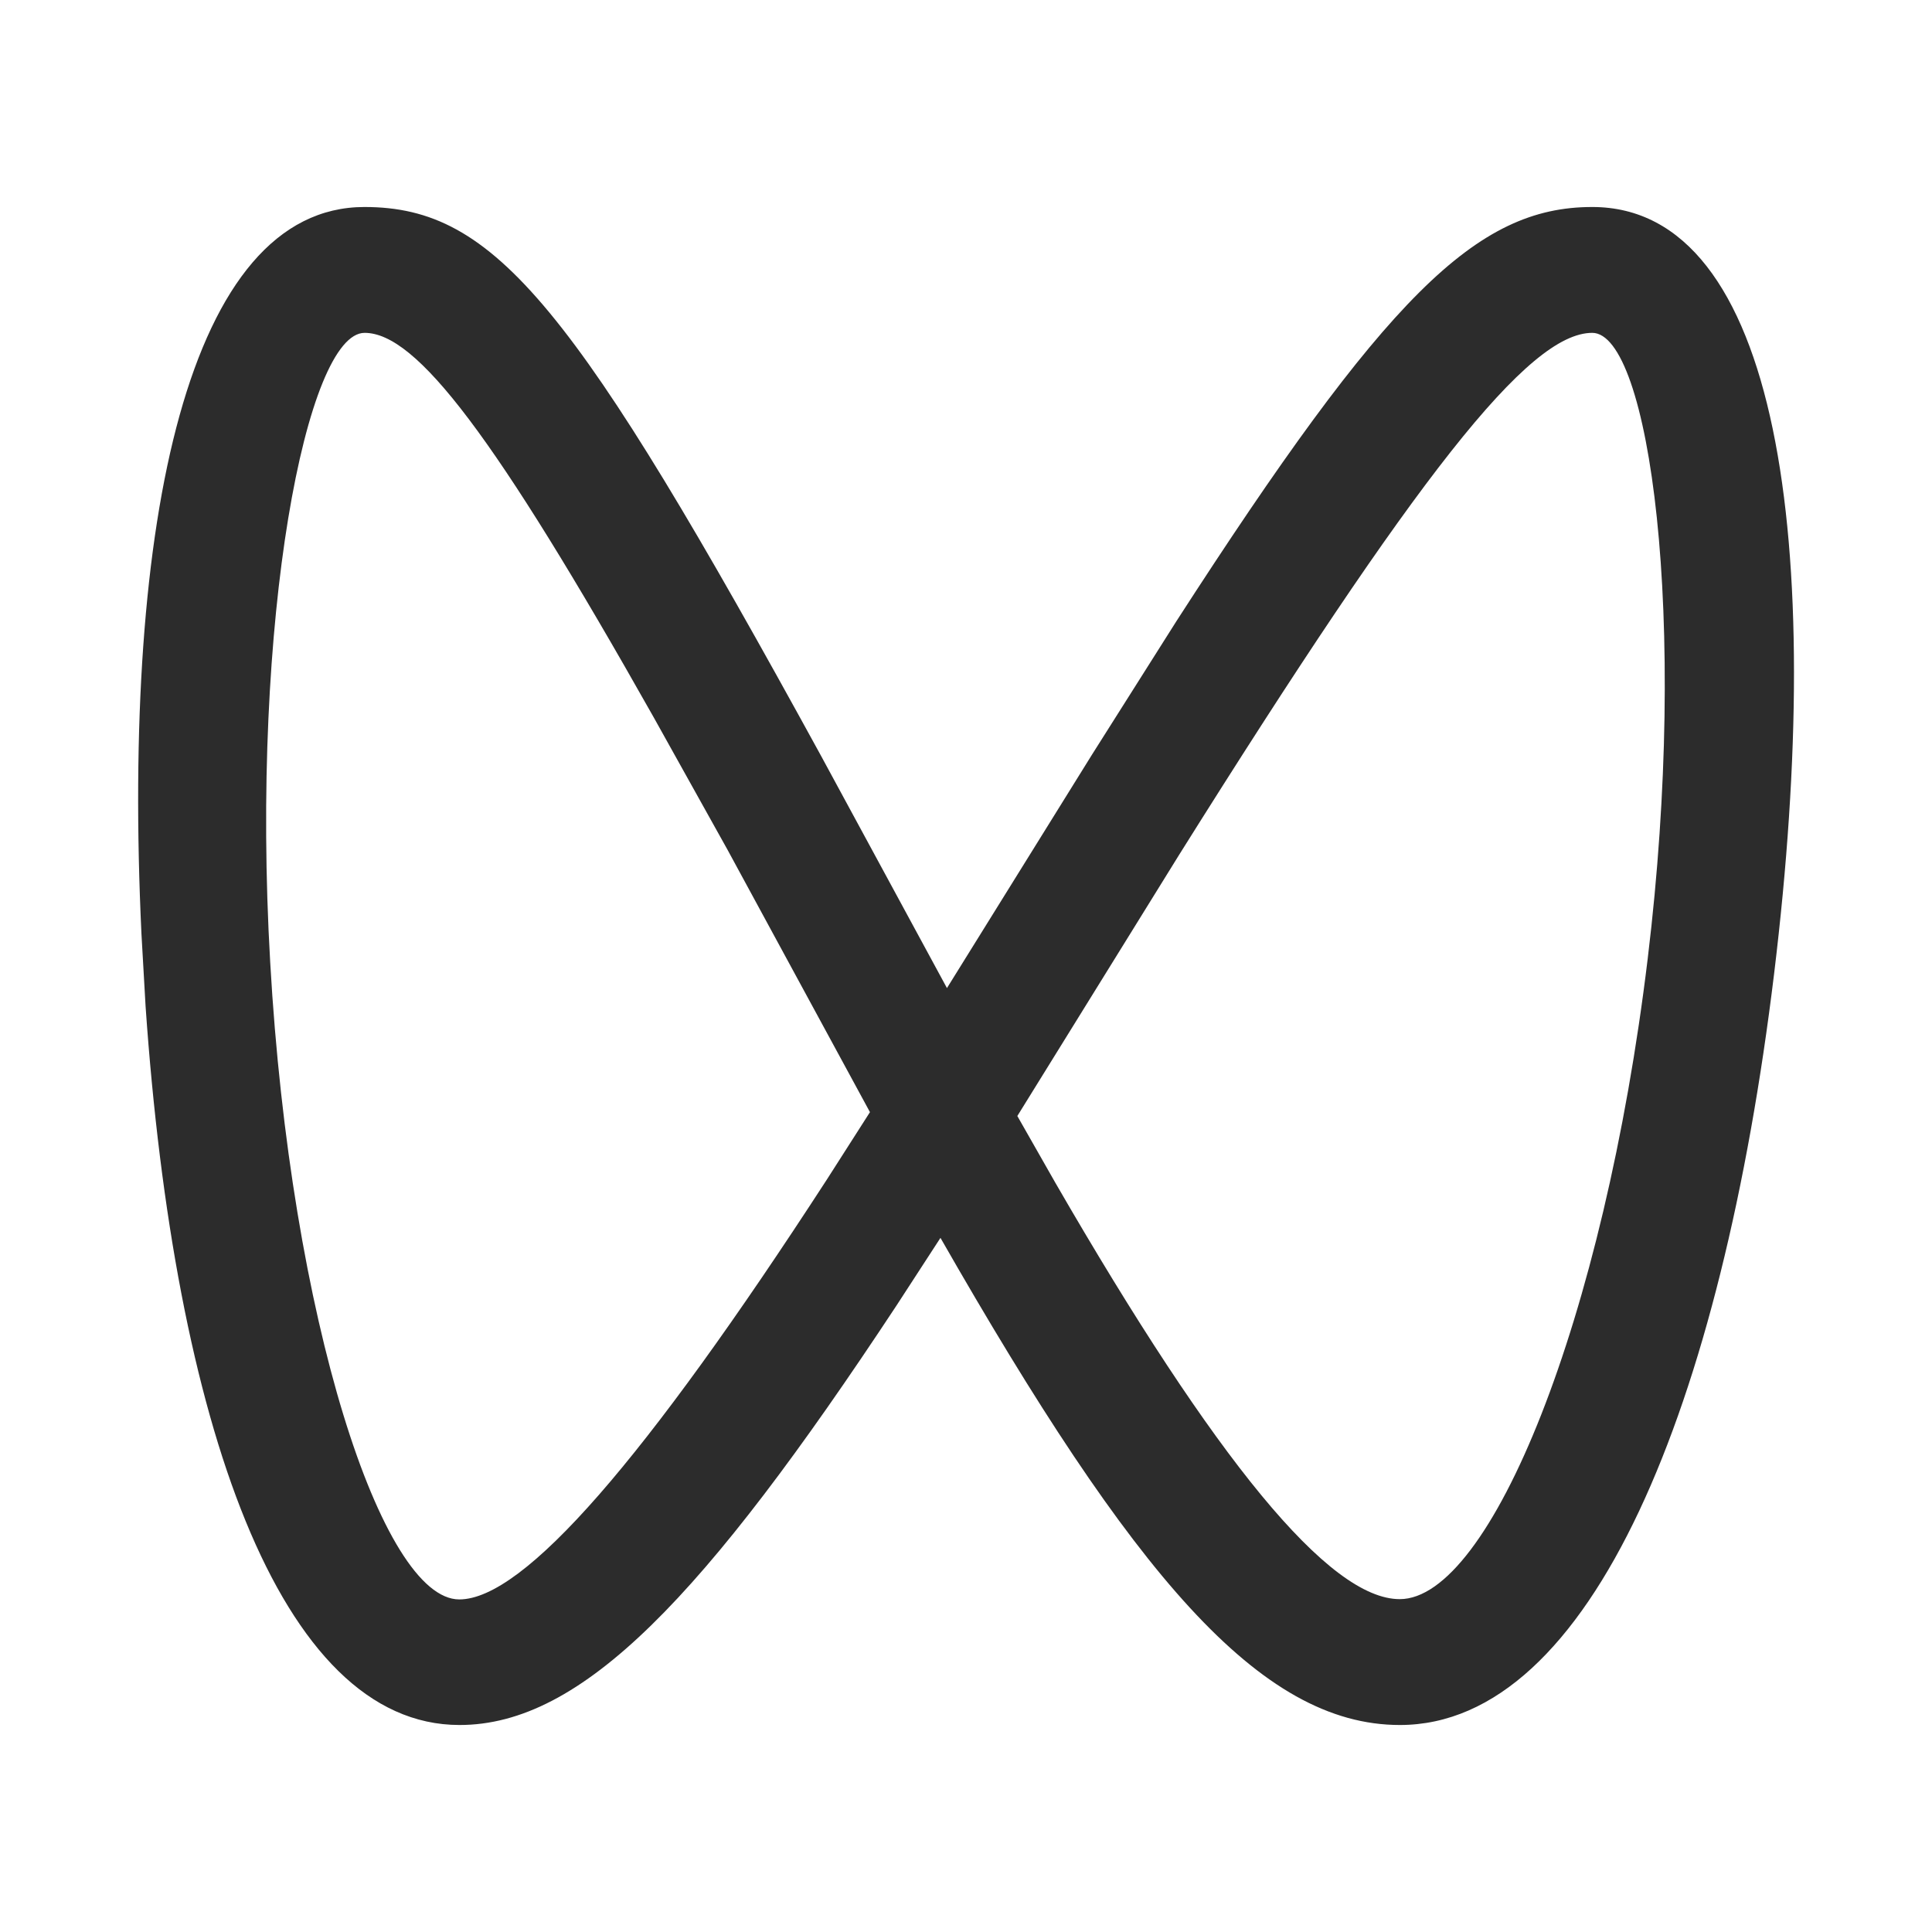
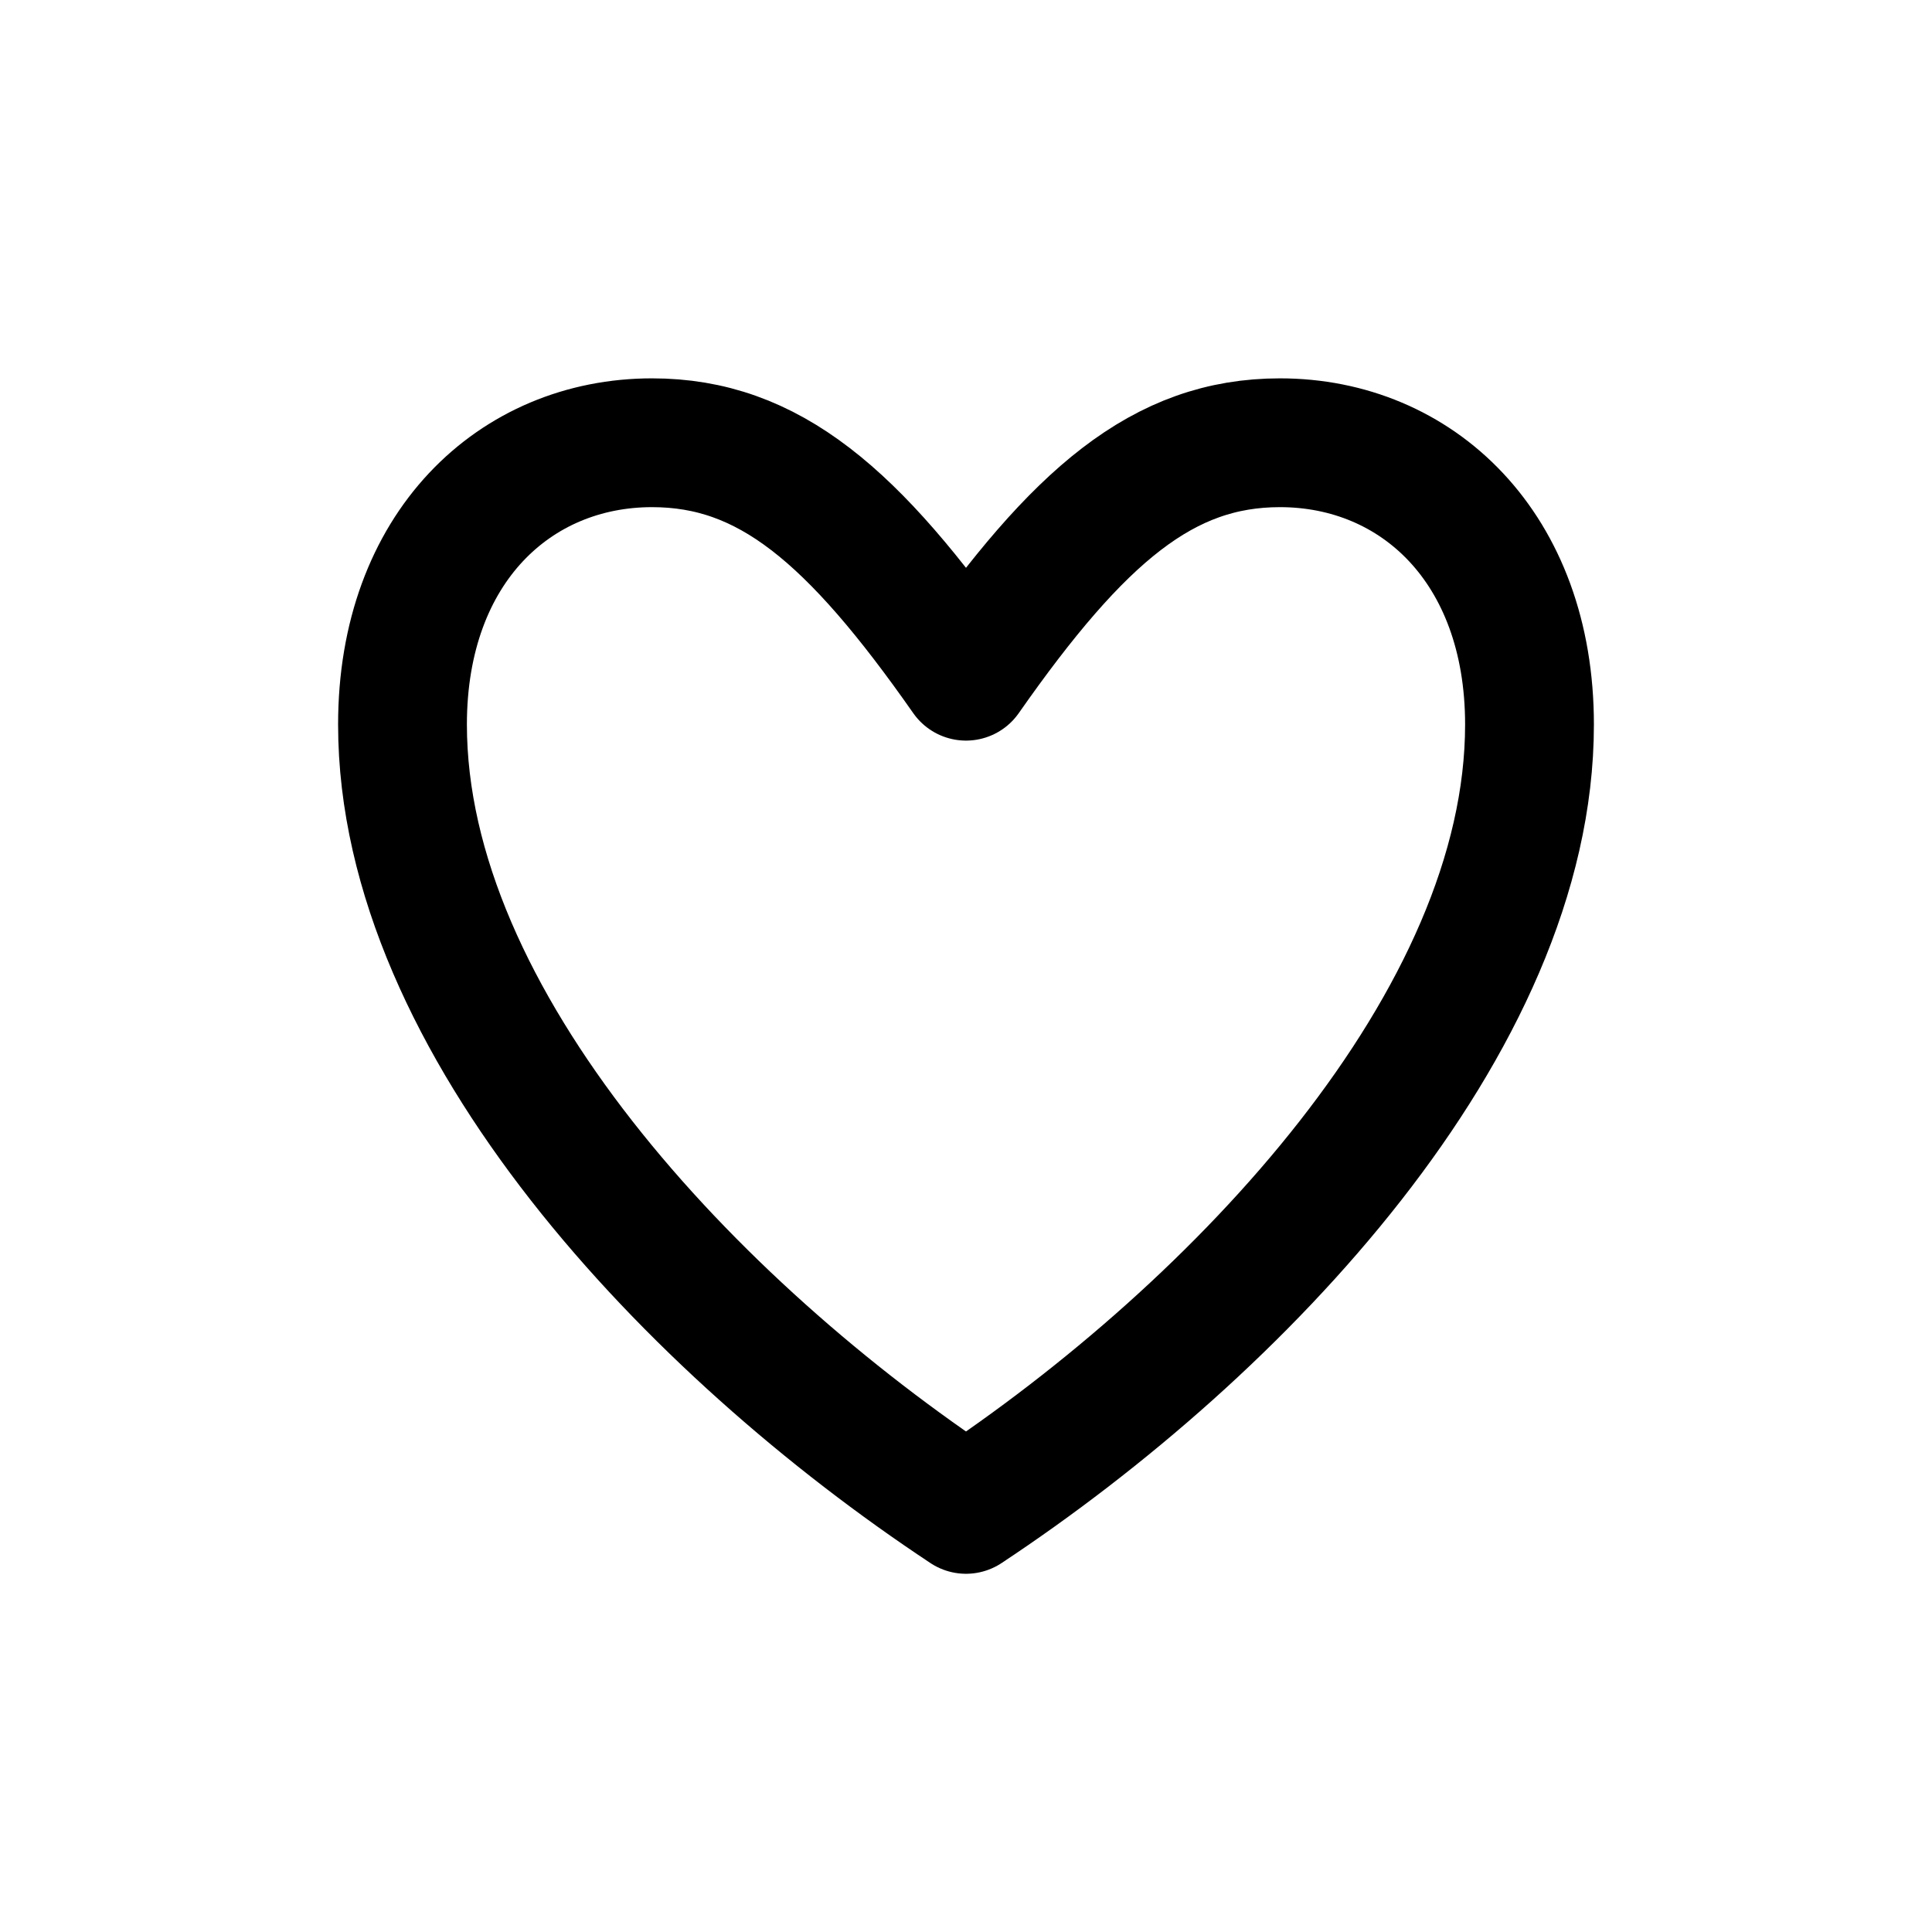
- <svg xmlns="http://www.w3.org/2000/svg" t="1761024421889" class="icon" viewBox="0 0 1024 1024" version="1.1" p-id="42042" width="256" height="256">
-   <path d="M843.922 109.714c98.816 0 124.123 178.103 96.402 406.309-27.794 228.645-96.914 398.263-198.363 398.263-74.24 0-141.458-79.726-243.493-258.194l-23.333 35.913C372.809 847.141 308.37 914.286 243.566 914.286c-95.671 0-151.186-161.207-166.4-380.855l-2.194-38.473C64.585 275.602 99.913 109.714 193.17 109.714c69.559 0 111.397 52.517 241.957 290.816l66.779 123.173 76.8-123.611 44.69-70.656c111.177-172.325 158.939-219.721 220.453-219.721z m0 66.706c-33.792 0-92.891 75.483-218.99 276.699L539.209 591.506l20.114 35.328c85.138 147.383 145.189 220.745 182.565 220.745 47.982 0 108.251-147.749 131.438-339.529 21.943-181.029 0.731-331.63-29.403-331.63z m-650.679 0c-30.72 0-60.562 151.04-50.03 333.605 10.752 189.294 59.246 337.701 100.206 337.701 34.231 0 98.304-73.728 194.853-222.574l22.821-35.694-75.483-139.045-39.058-70.071c-84.48-149.797-125.806-203.922-153.307-203.922z" fill="#2c2c2c" p-id="42043" />
+ <svg xmlns="http://www.w3.org/2000/svg" viewBox="0 0 24 24" fill="none">
+   <path d="M5 9c0-2.2 1.4-3.5 3.1-3.5 1.45 0 2.5.9 3.9 2.9 1.4-2 2.45-2.9 3.9-2.9C17.6 5.5 19 6.8 19 9c0 3.7-3.6 7.5-7 9.75C8.6 16.5 5 12.7 5 9Z" stroke="#000" stroke-width="1.6" stroke-linecap="round" stroke-linejoin="round" />
</svg>
